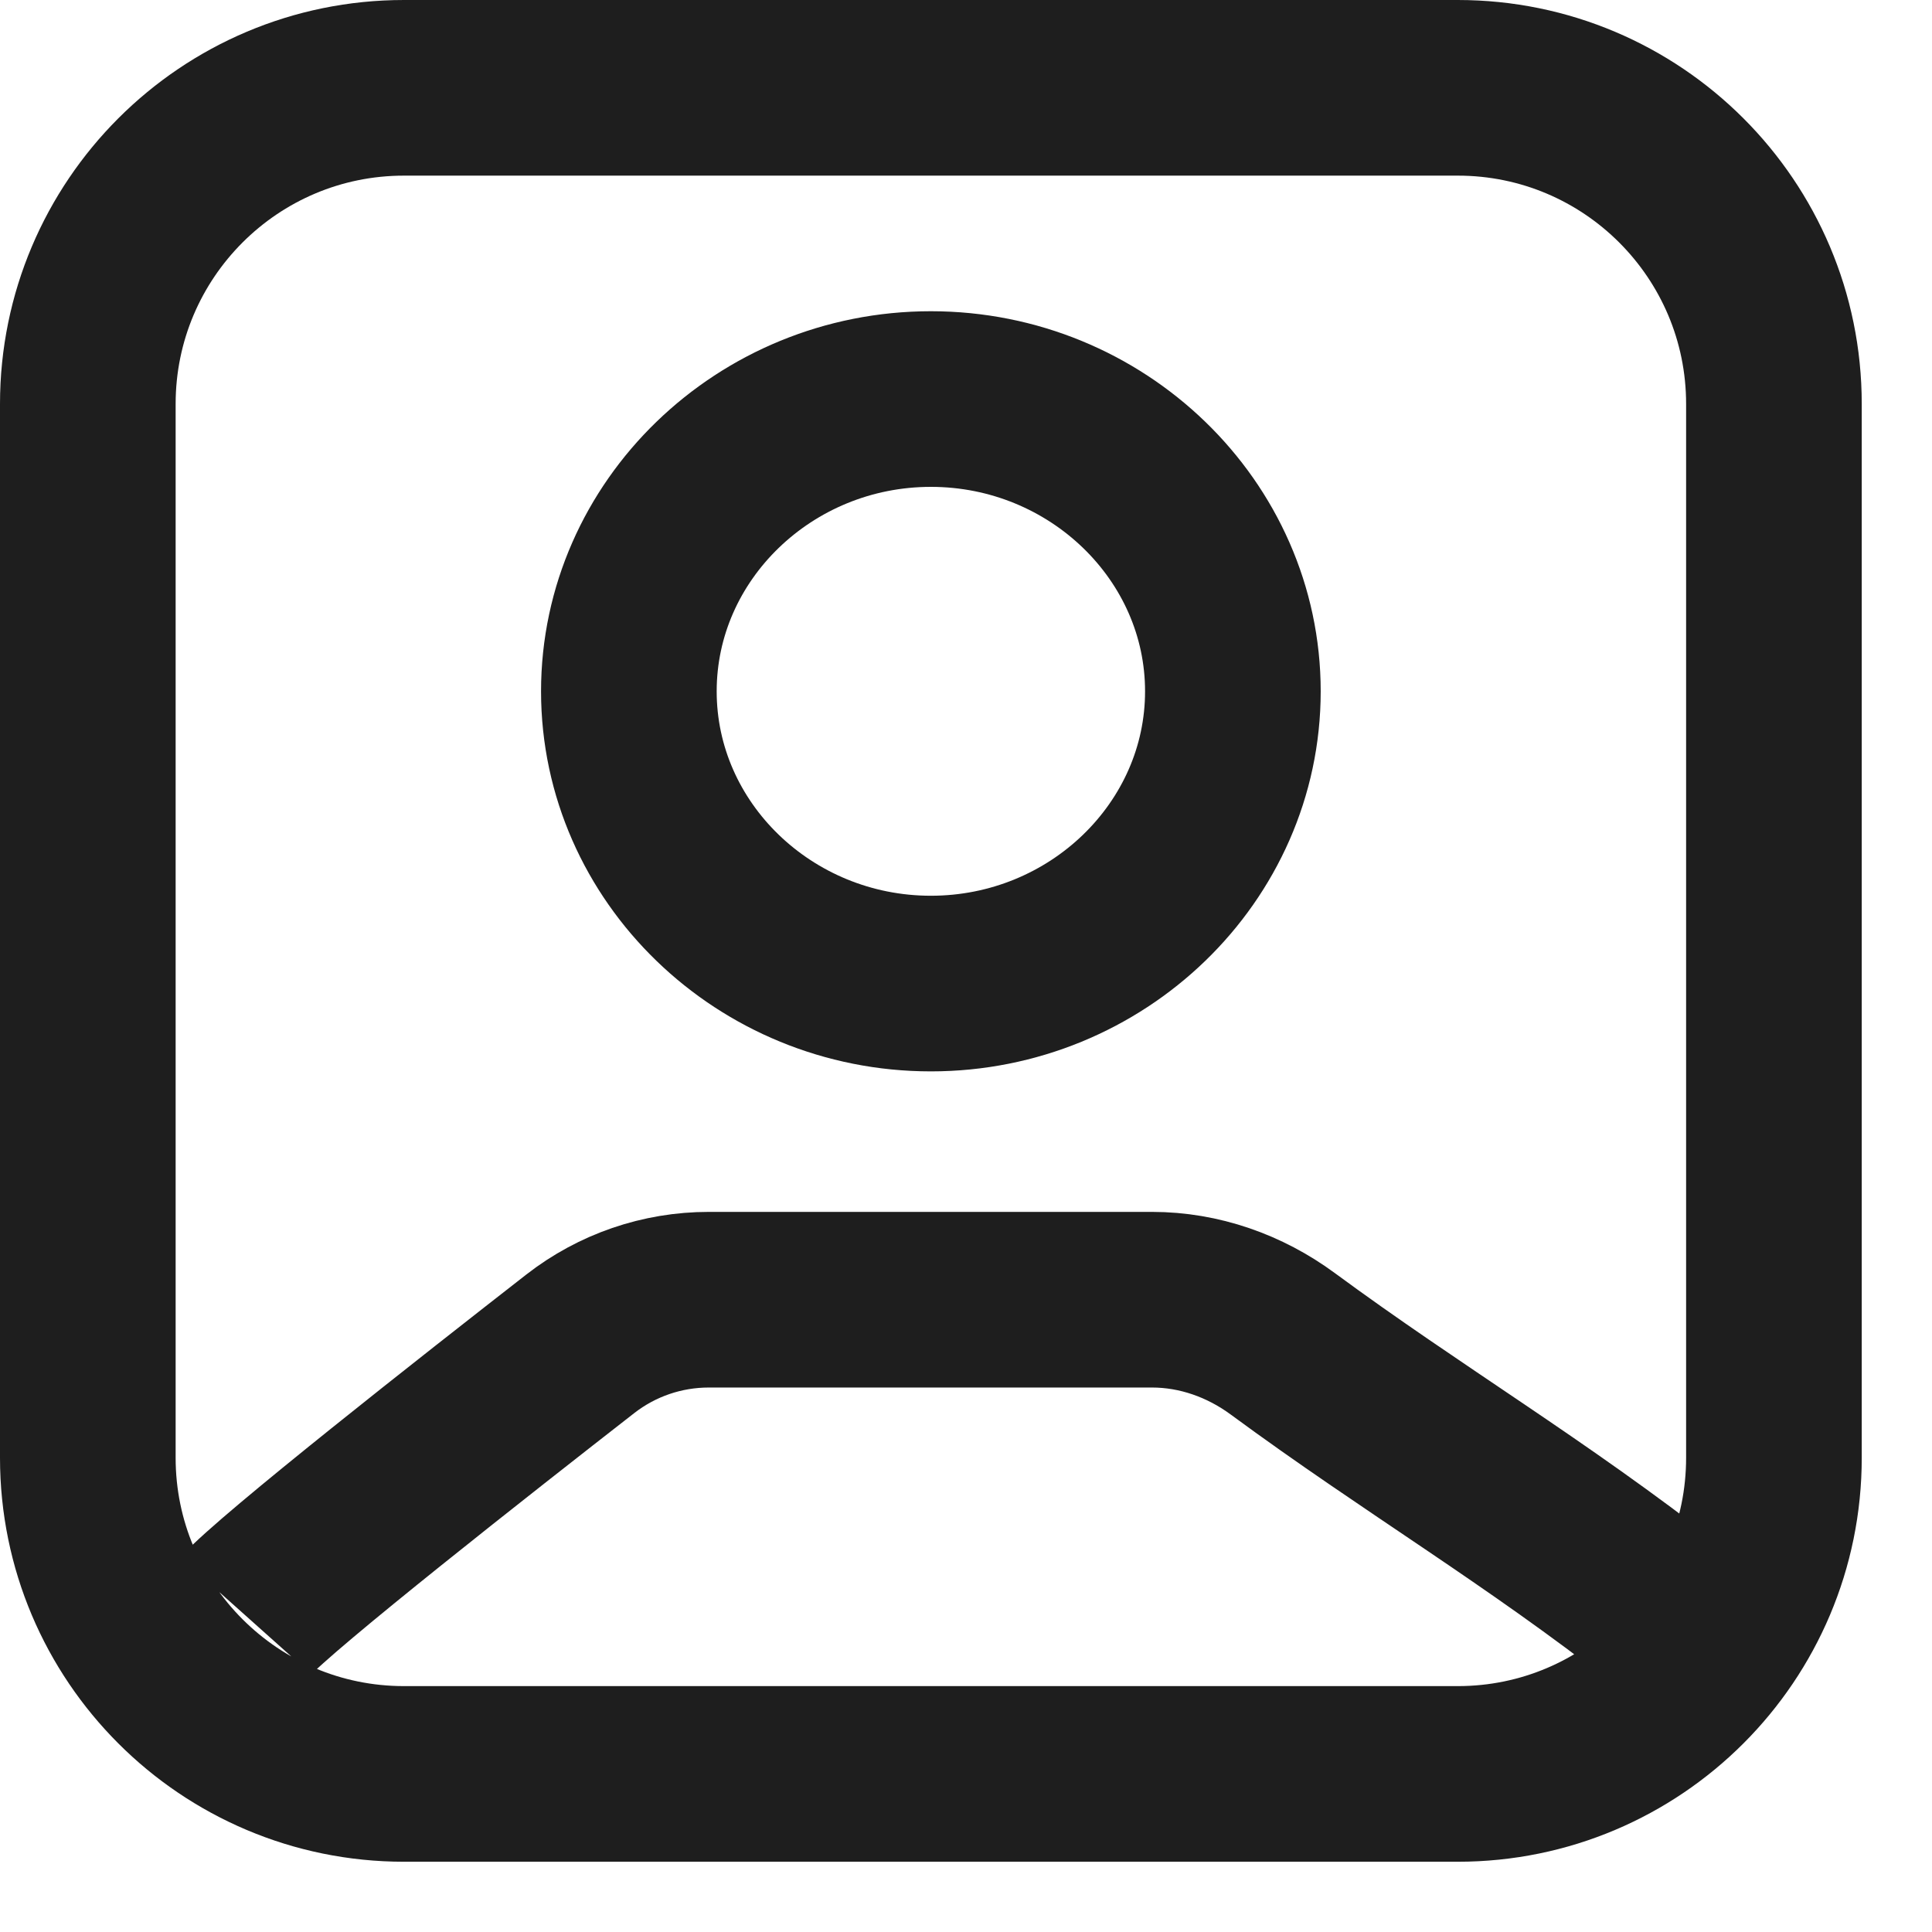
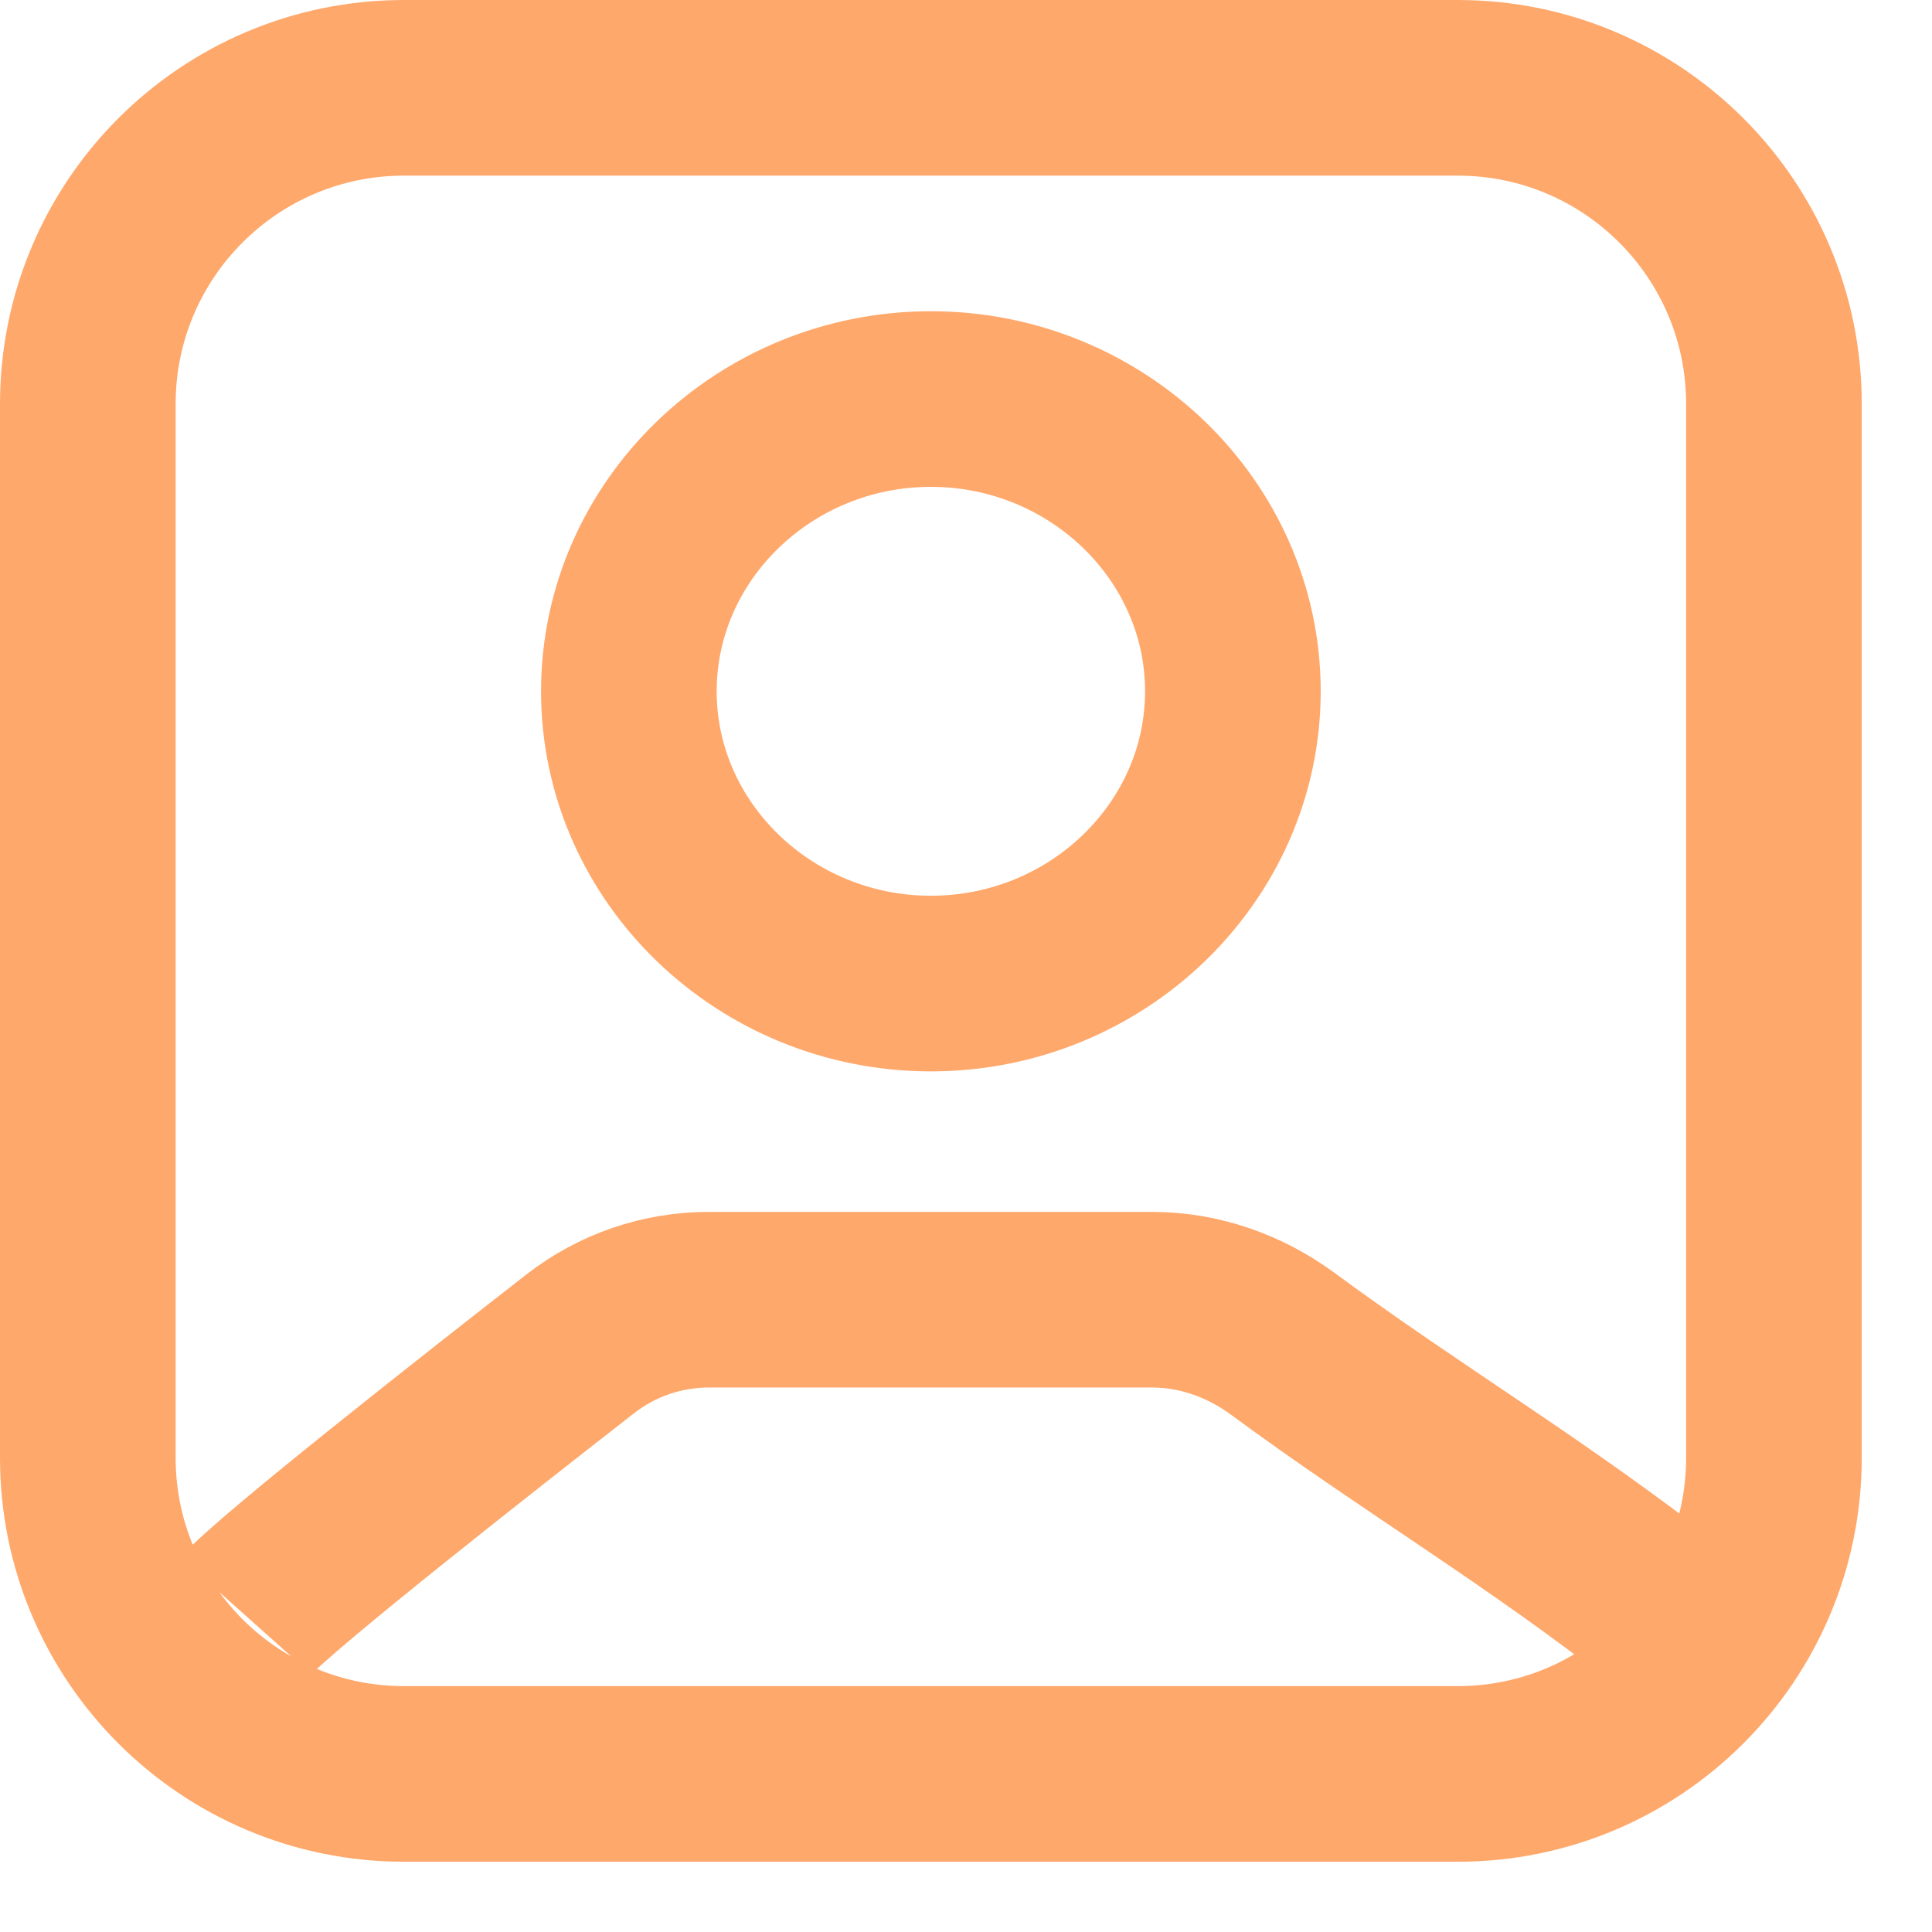
<svg xmlns="http://www.w3.org/2000/svg" width="22" height="22" viewBox="0 0 22 22" fill="none">
-   <path d="M2.8 18.4C3.144 18.015 5.458 16.198 6.608 15.302C7.027 14.976 7.54 14.8 8.071 14.8C9.355 14.8 11.828 14.8 13.118 14.8C13.655 14.8 14.174 14.983 14.607 15.302C16.091 16.395 17.483 17.211 19 18.4M4.6 20.2H16.6C18.588 20.2 20.2 18.588 20.2 16.6V4.6C20.2 2.612 18.588 1 16.6 1H4.6C2.612 1 1 2.612 1 4.6V16.6C1 18.588 2.612 20.2 4.6 20.2ZM14.039 7.872C14.039 6.041 12.492 4.544 10.6 4.544C8.708 4.544 7.161 6.041 7.161 7.872C7.161 9.704 8.708 11.2 10.6 11.2C12.492 11.2 14.039 9.704 14.039 7.872Z" stroke="#1E1E1E" stroke-width="2" />
+   <path d="M2.8 18.4C3.144 18.015 5.458 16.198 6.608 15.302C7.027 14.976 7.54 14.8 8.071 14.8C9.355 14.8 11.828 14.8 13.118 14.8C13.655 14.8 14.174 14.983 14.607 15.302C16.091 16.395 17.483 17.211 19 18.4M4.6 20.2H16.6C18.588 20.2 20.2 18.588 20.2 16.6V4.6C20.2 2.612 18.588 1 16.6 1H4.6C2.612 1 1 2.612 1 4.6V16.6C1 18.588 2.612 20.2 4.6 20.2ZM14.039 7.872C14.039 6.041 12.492 4.544 10.6 4.544C8.708 4.544 7.161 6.041 7.161 7.872C7.161 9.704 8.708 11.2 10.6 11.2C12.492 11.2 14.039 9.704 14.039 7.872Z" stroke="#FFA86B" stroke-width="2" />
</svg>
